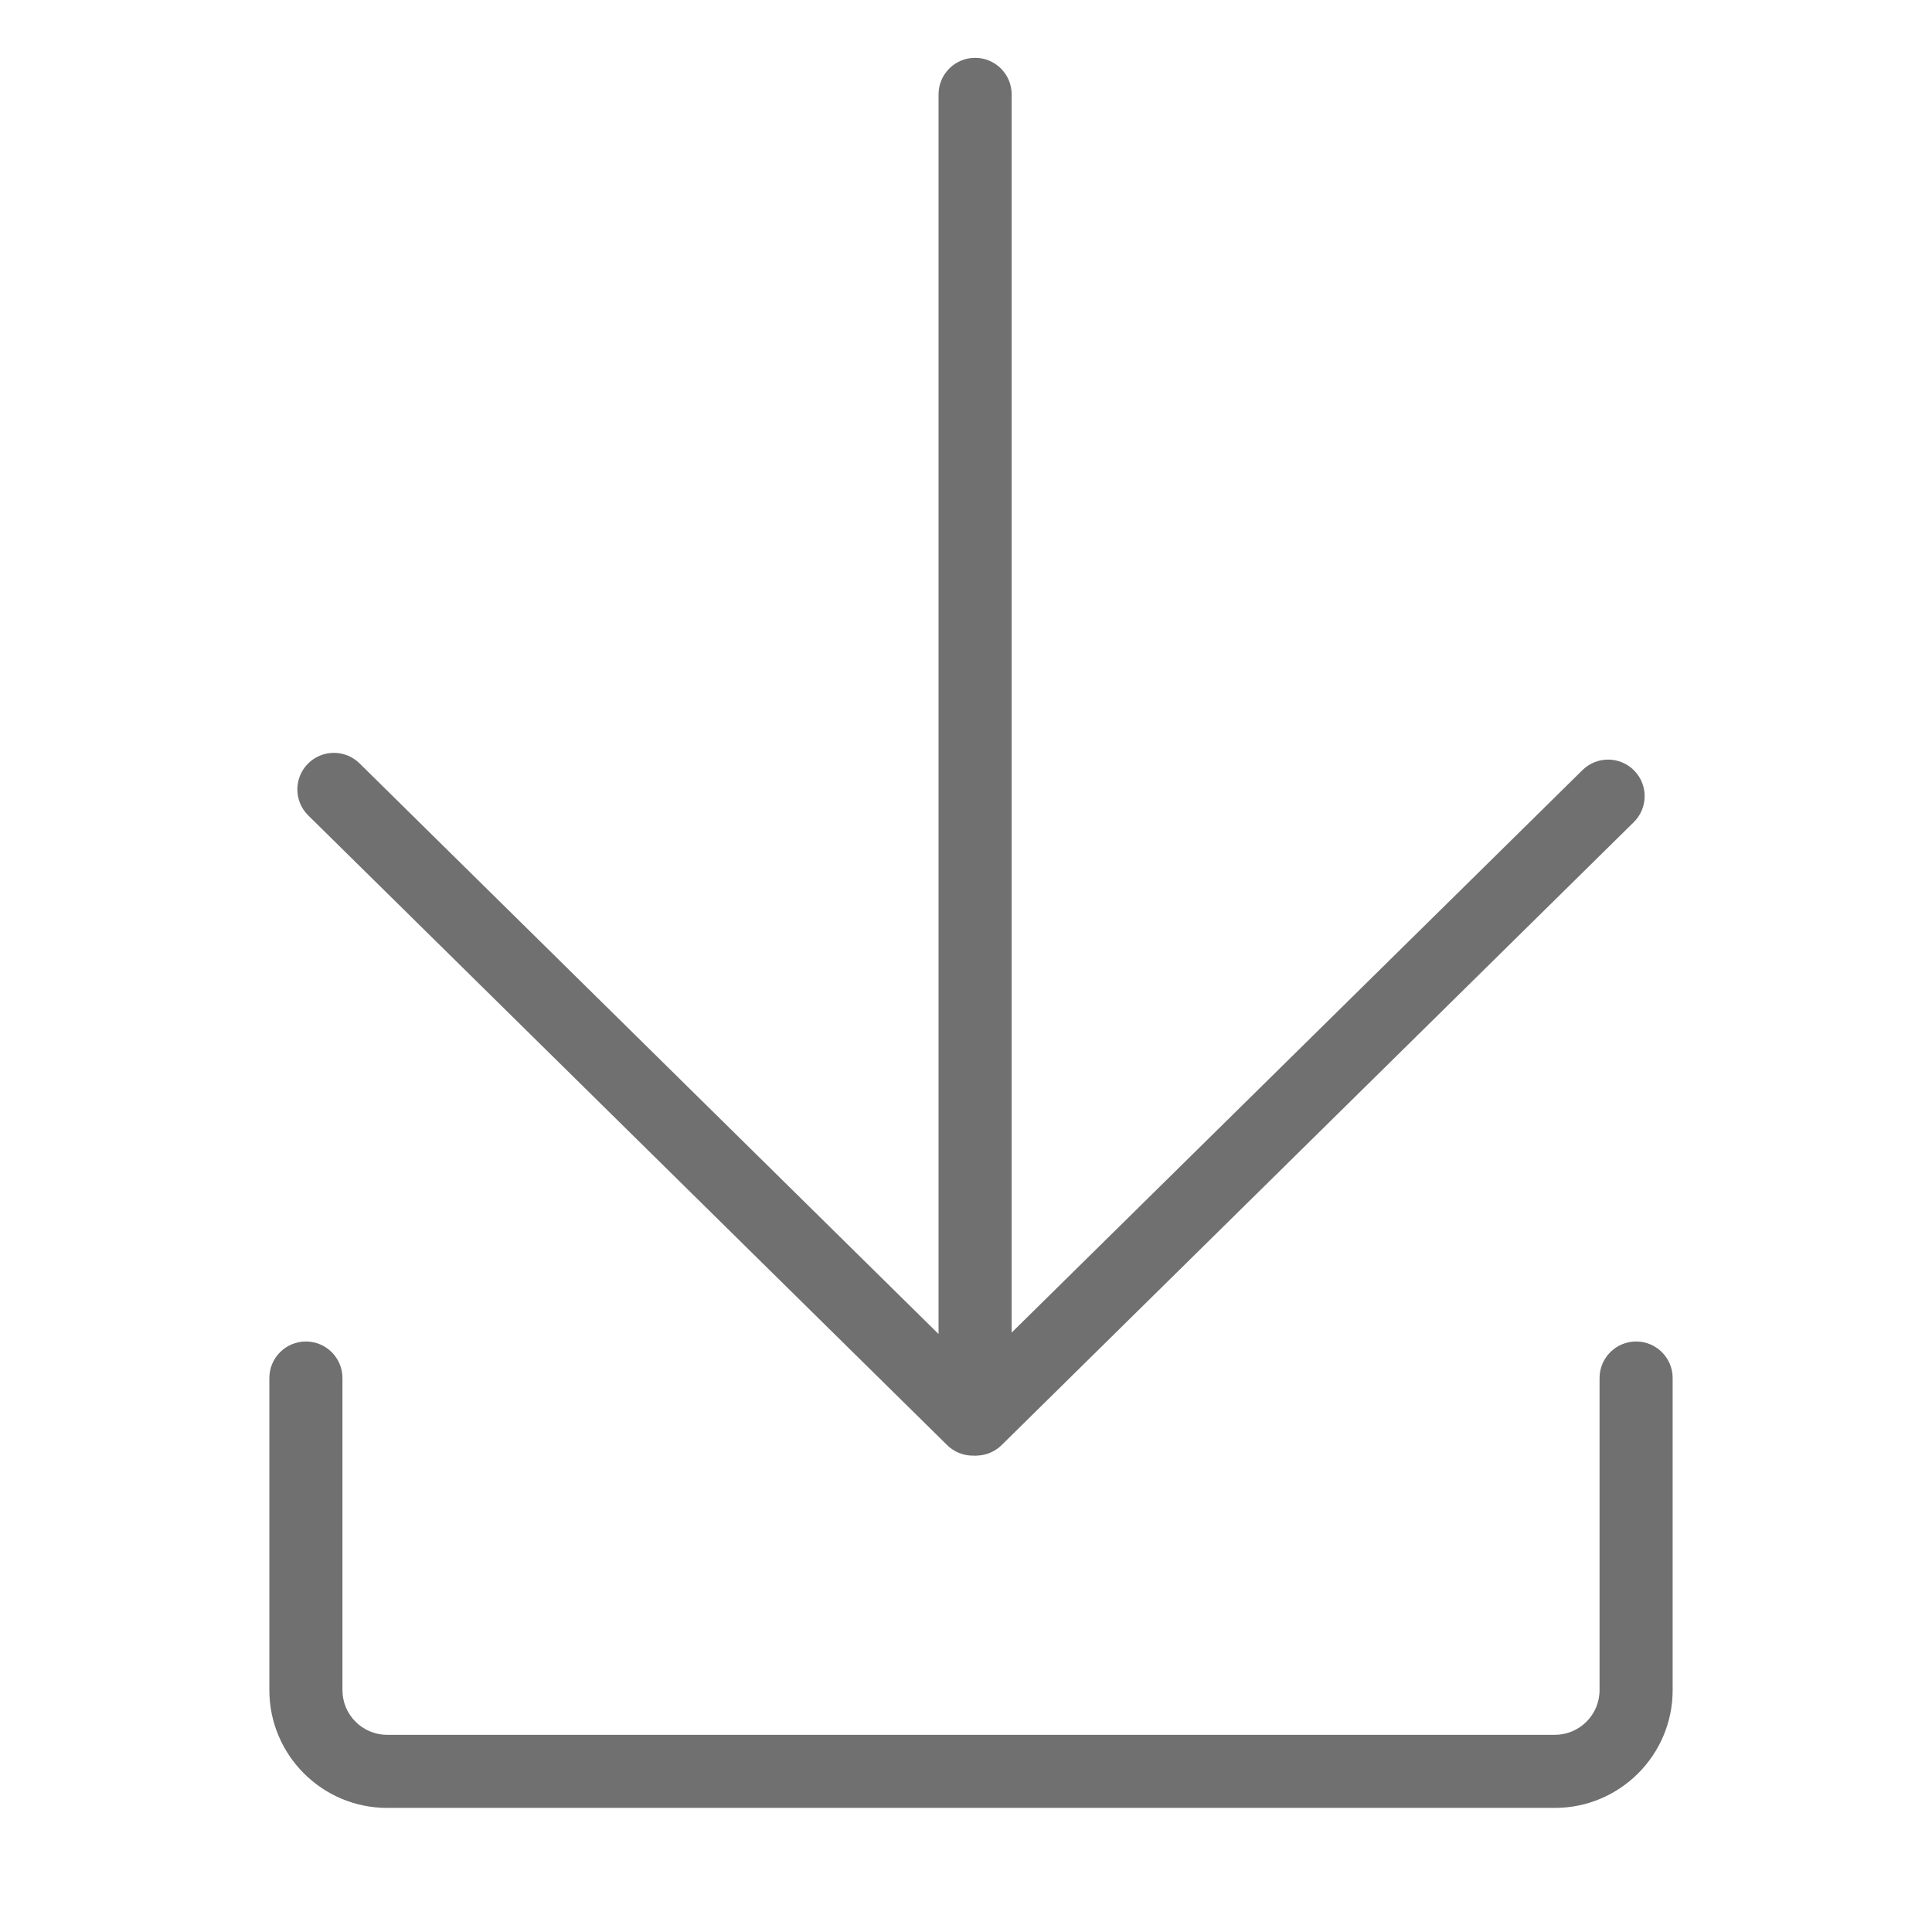
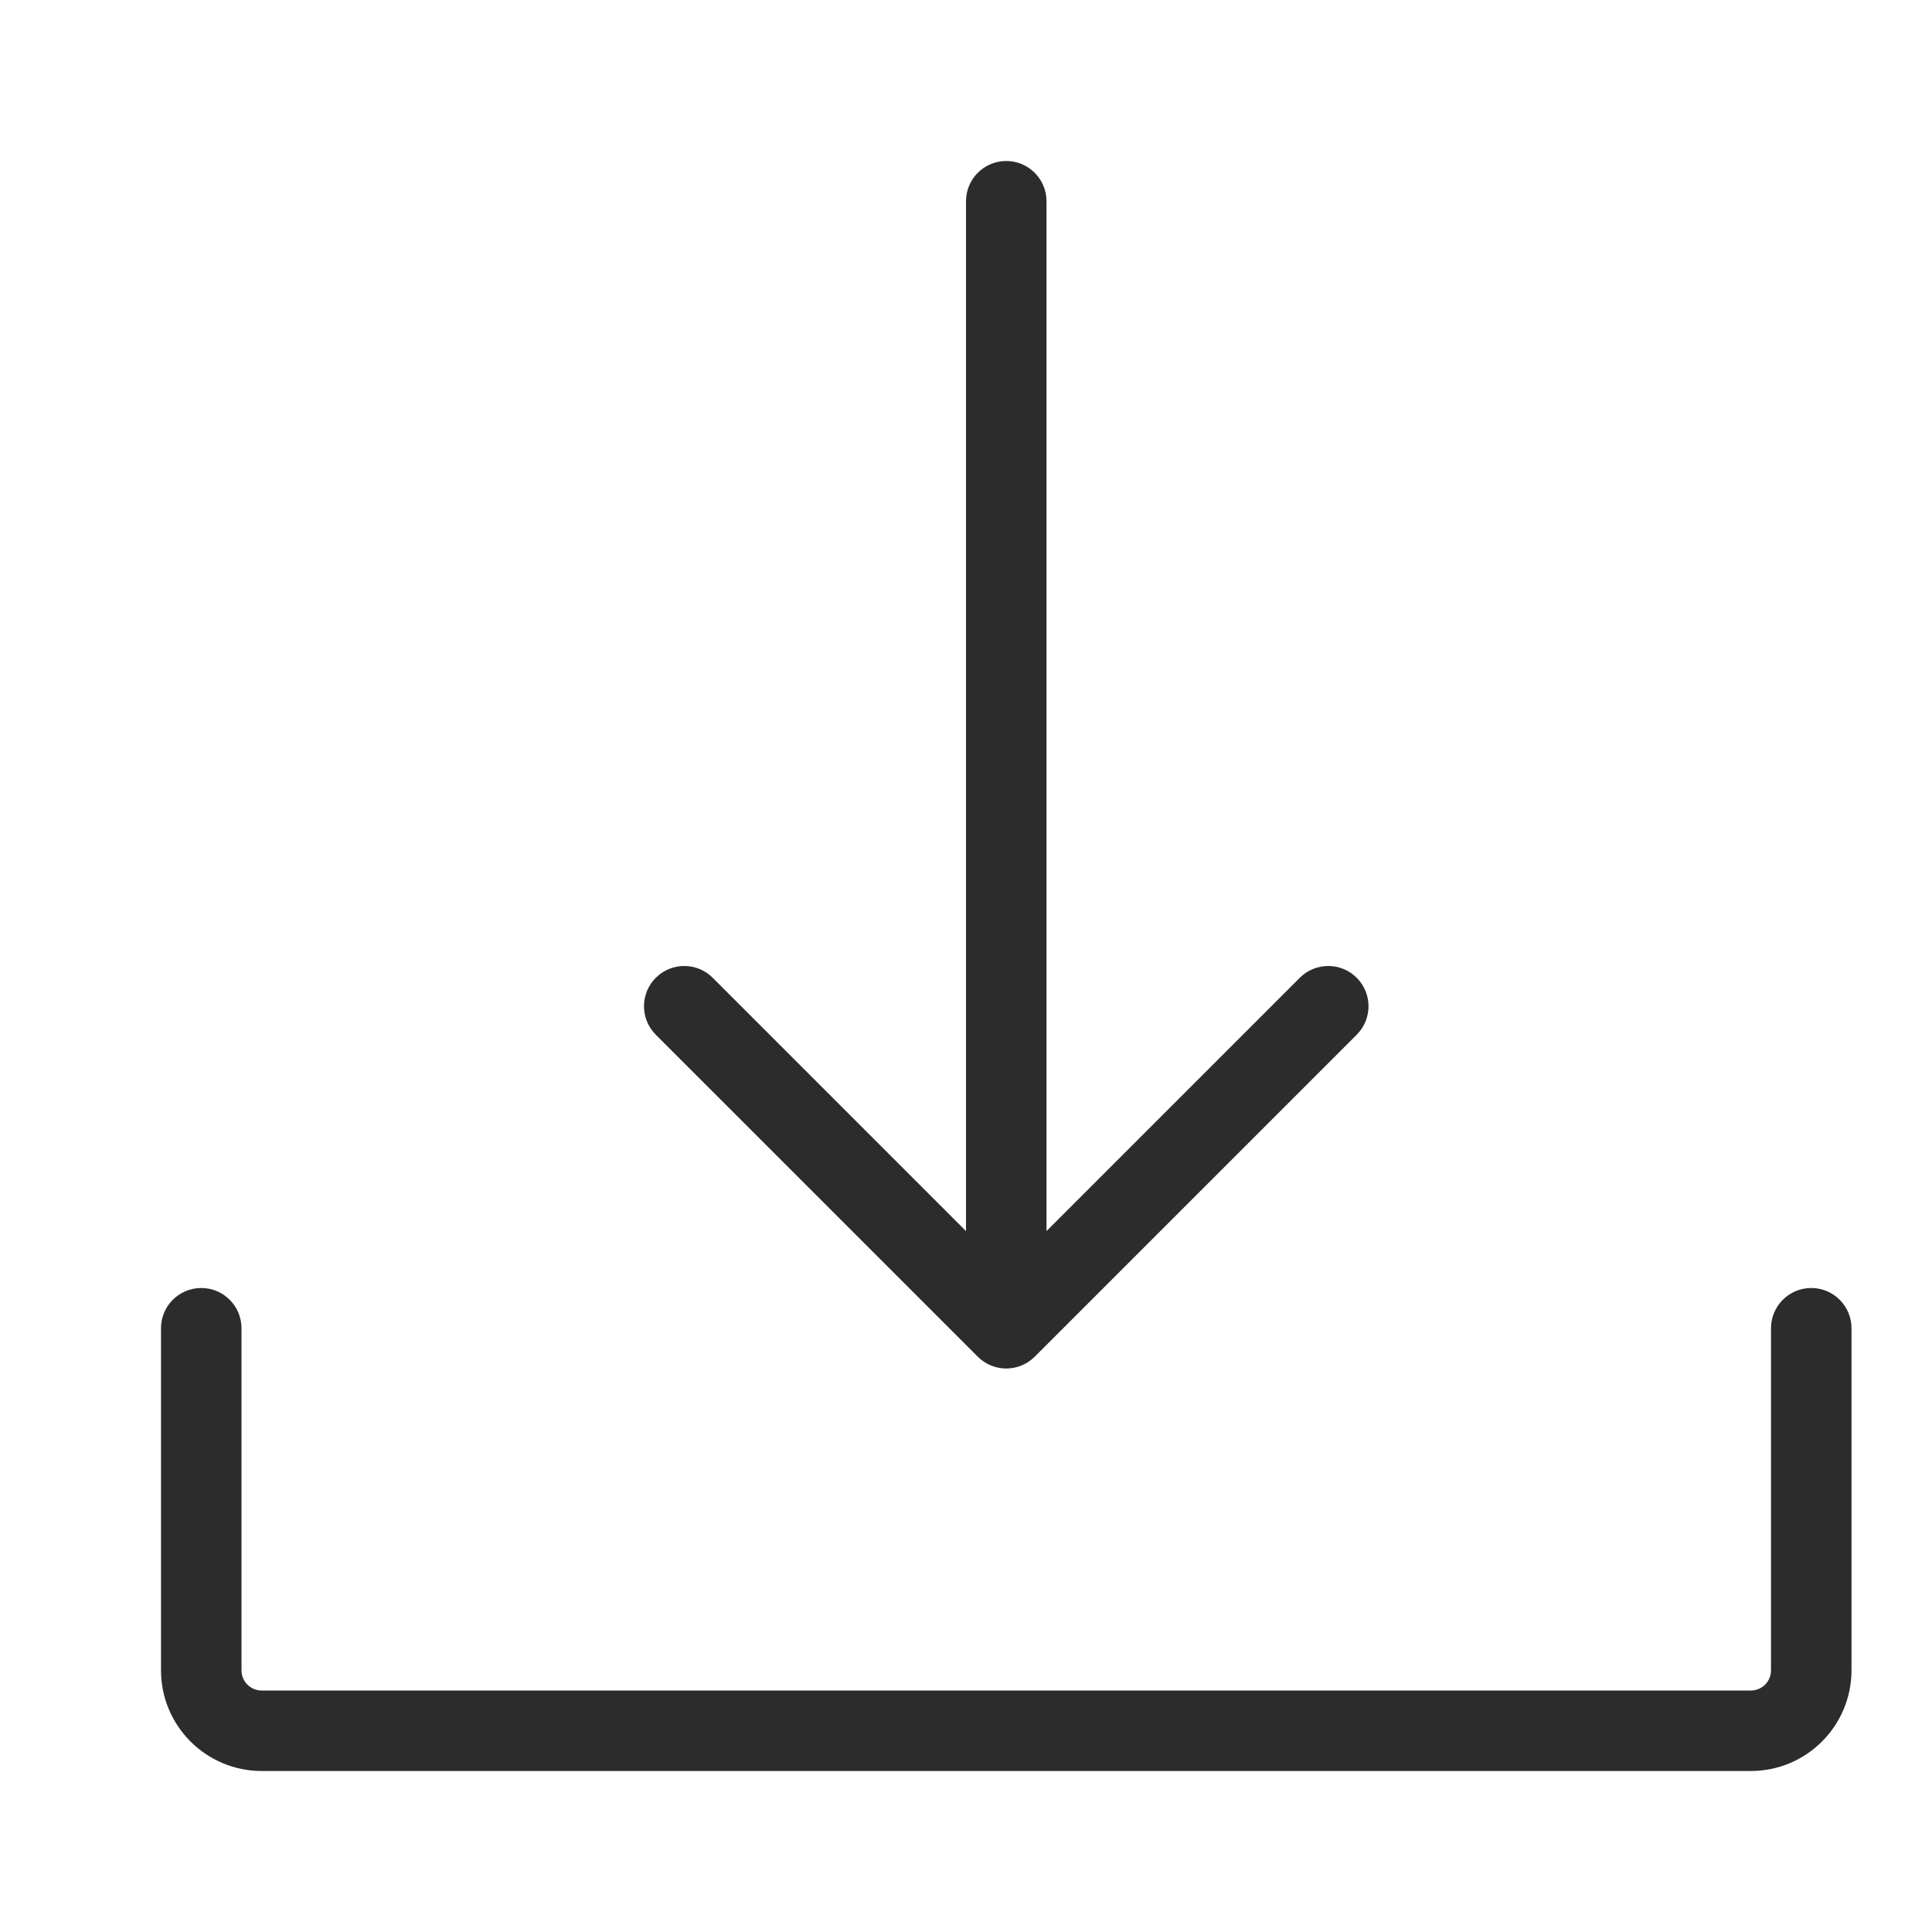
<svg xmlns="http://www.w3.org/2000/svg" class="icon" width="16px" height="16.00px" viewBox="0 0 1024 1024" version="1.1">
-   <path fill="#707070" d="M502.01 765.94c3.774 3.72 8.687 5.574 13.597 5.574 0.076 0 0.151-0.01 0.227-0.011 0.33 0.016 0.655 0.05 0.989 0.05 0.706 0 1.401-0.043 2.088-0.117 4.352-0.366 8.607-2.191 11.961-5.496l335.054-330.167c7.62-7.509 7.71-19.773 0.201-27.394s-19.774-7.712-27.395-0.202L536.193 706.304 536.193 50.019c0-10.699-8.673-19.371-19.371-19.371s-19.371 8.673-19.371 19.371l0 657.032-306.881-302.448c-7.619-7.509-19.884-7.42-27.394 0.2-7.509 7.62-7.42 19.885 0.2 27.394L502.01 765.94zM867.17 711.021c-10.699 0-19.371 8.673-19.371 19.371l0 165.419c0 13.054-10.621 23.675-23.676 23.675L205.182 919.487c-13.054 0-23.676-10.621-23.676-23.675L181.506 730.392c0-10.699-8.673-19.371-19.371-19.371s-19.371 8.673-19.371 19.371l0 165.419c0 34.417 28.001 62.417 62.418 62.417l618.942 0c34.418 0 62.418-28 62.418-62.417L886.54 730.392C886.541 719.693 877.869 711.021 867.17 711.021z" />
+   <path fill="#2c2c2c" d="M928 938.667H138.667a53.393 53.393 0 0 1-53.333-53.333v-181.333a21.333 21.333 0 0 1 42.667 0v181.333a10.667 10.667 0 0 0 10.667 10.667h789.333a10.667 10.667 0 0 0 10.667-10.667v-181.333a21.333 21.333 0 0 1 42.667 0v181.333a53.393 53.393 0 0 1-53.333 53.333z m-394.667-213.333a21.267 21.267 0 0 1-15.087-6.247l-170.667-170.667a21.333 21.333 0 0 1 30.173-30.173L512 652.5V106.667a21.333 21.333 0 0 1 42.667 0v545.833l134.247-134.253a21.333 21.333 0 1 1 30.173 30.173l-170.667 170.667A21.267 21.267 0 0 1 533.333 725.333z" />
</svg>
